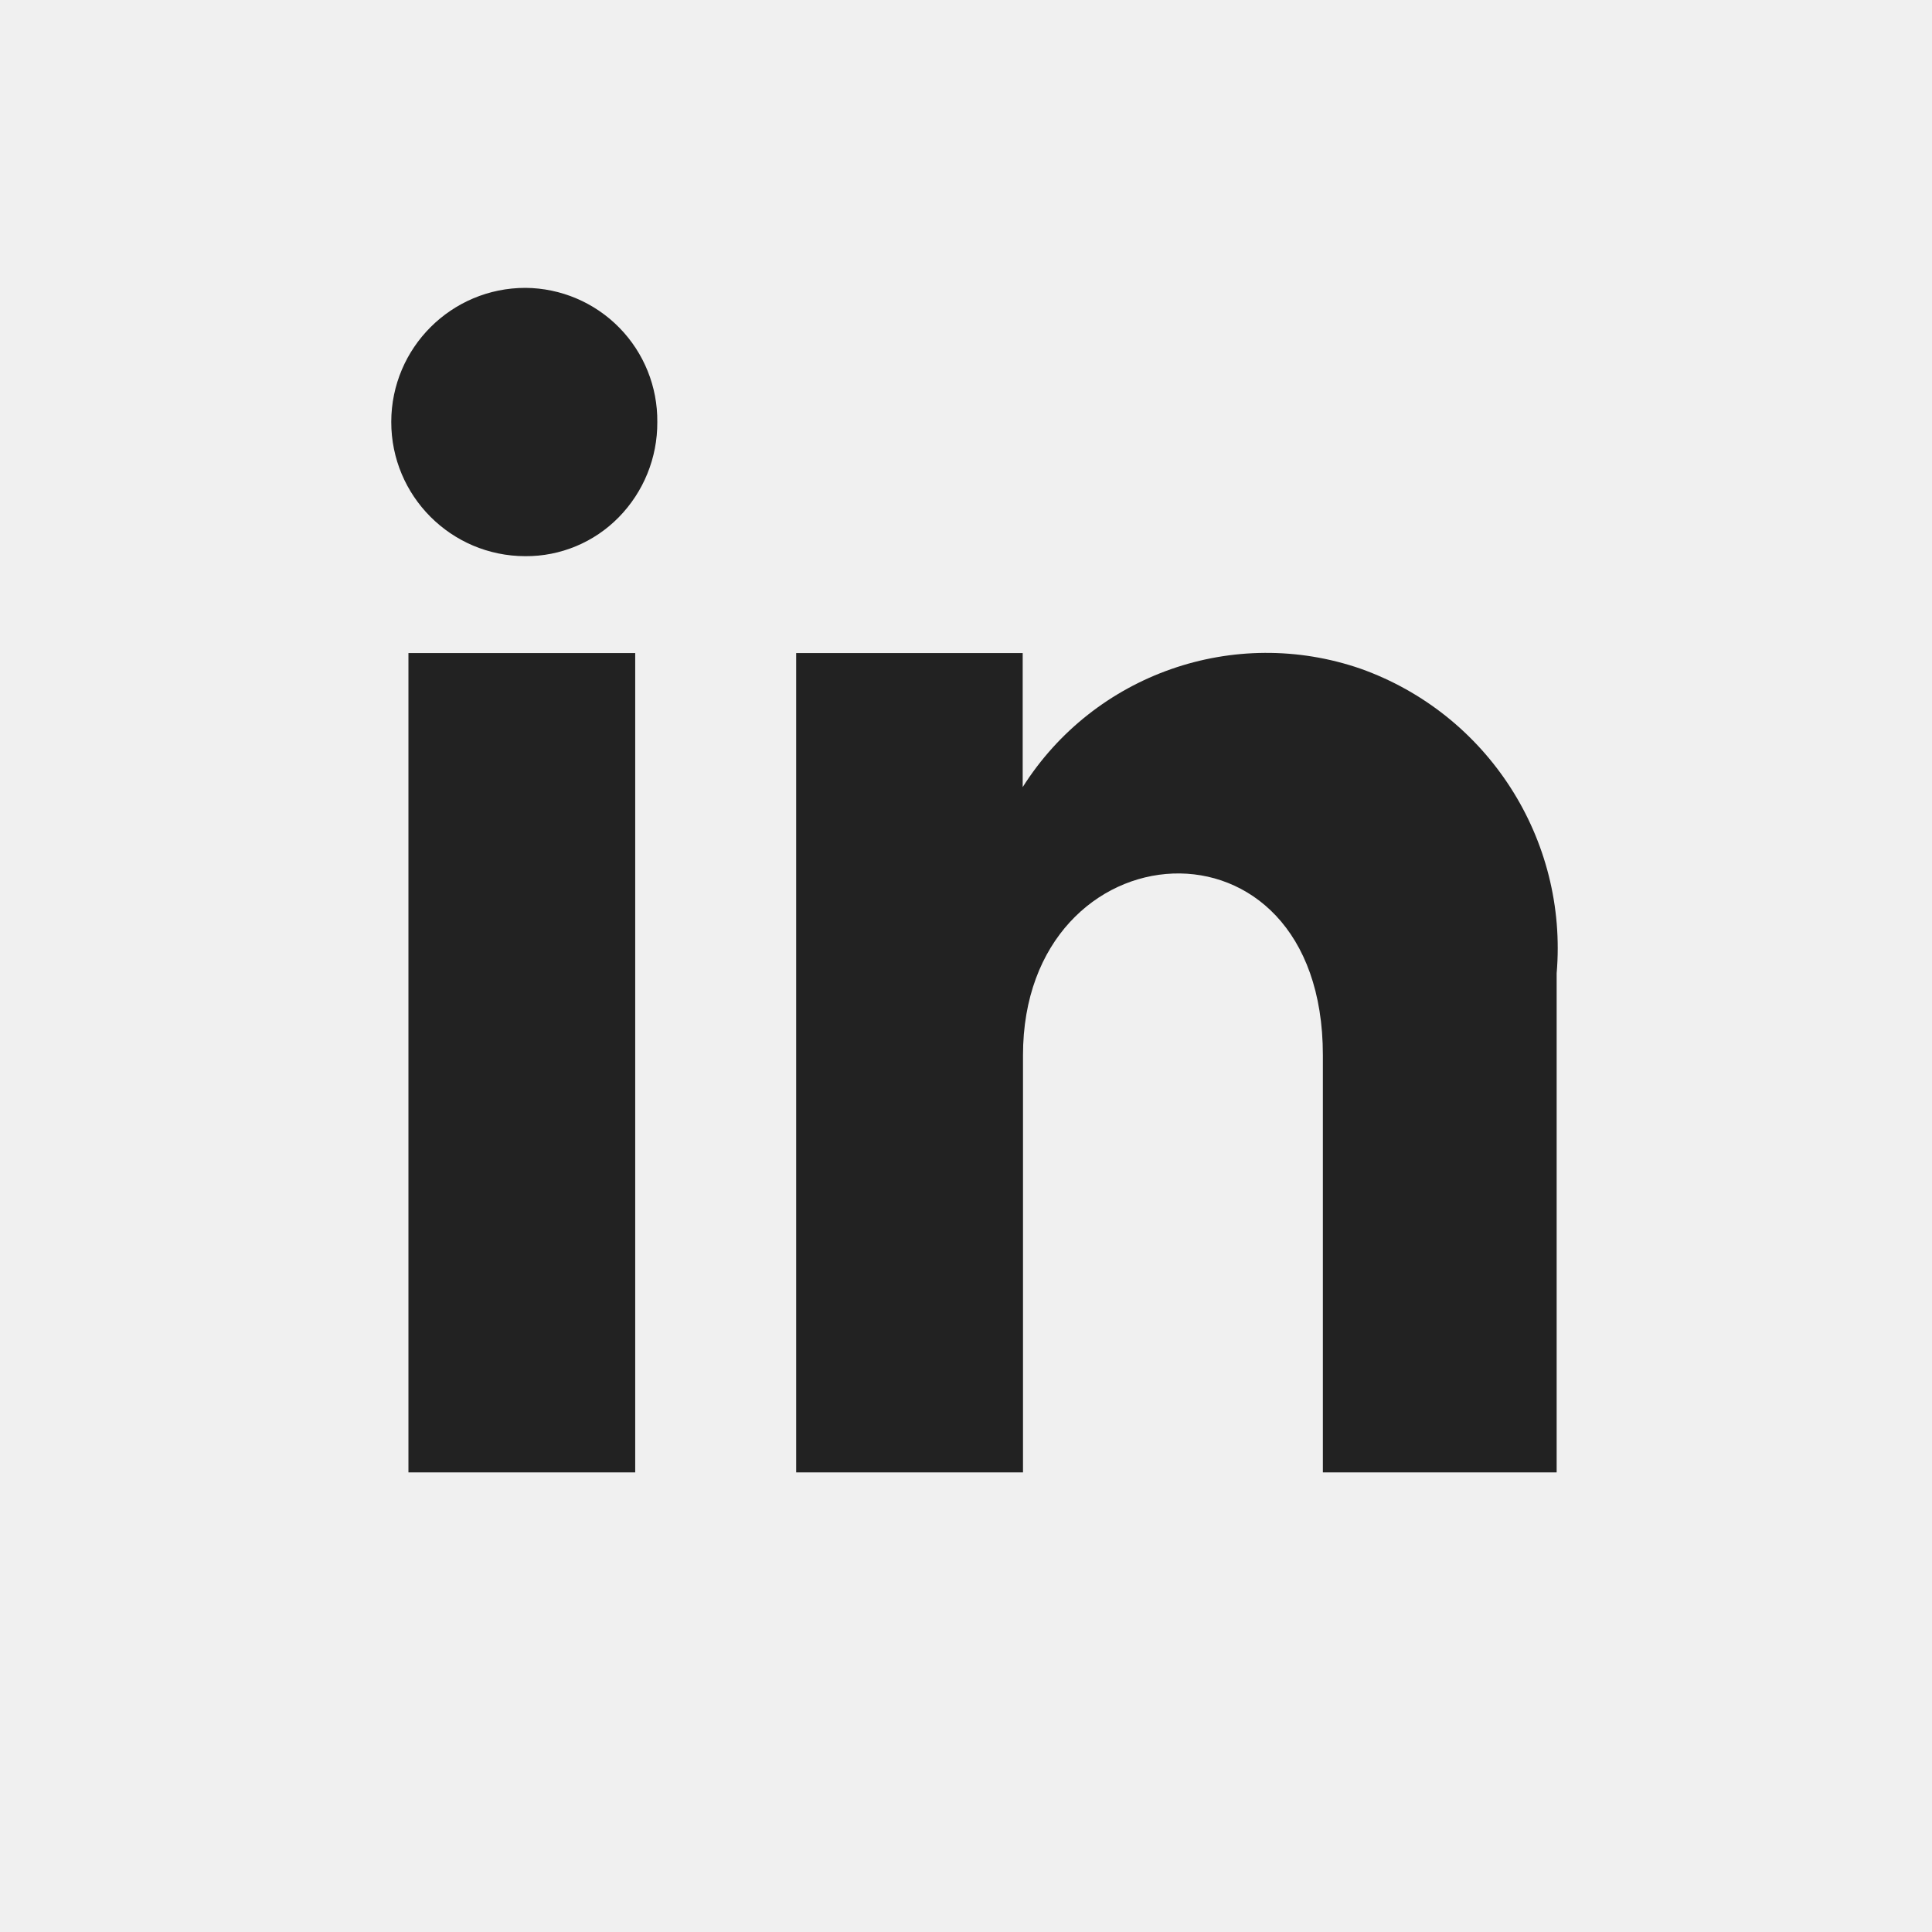
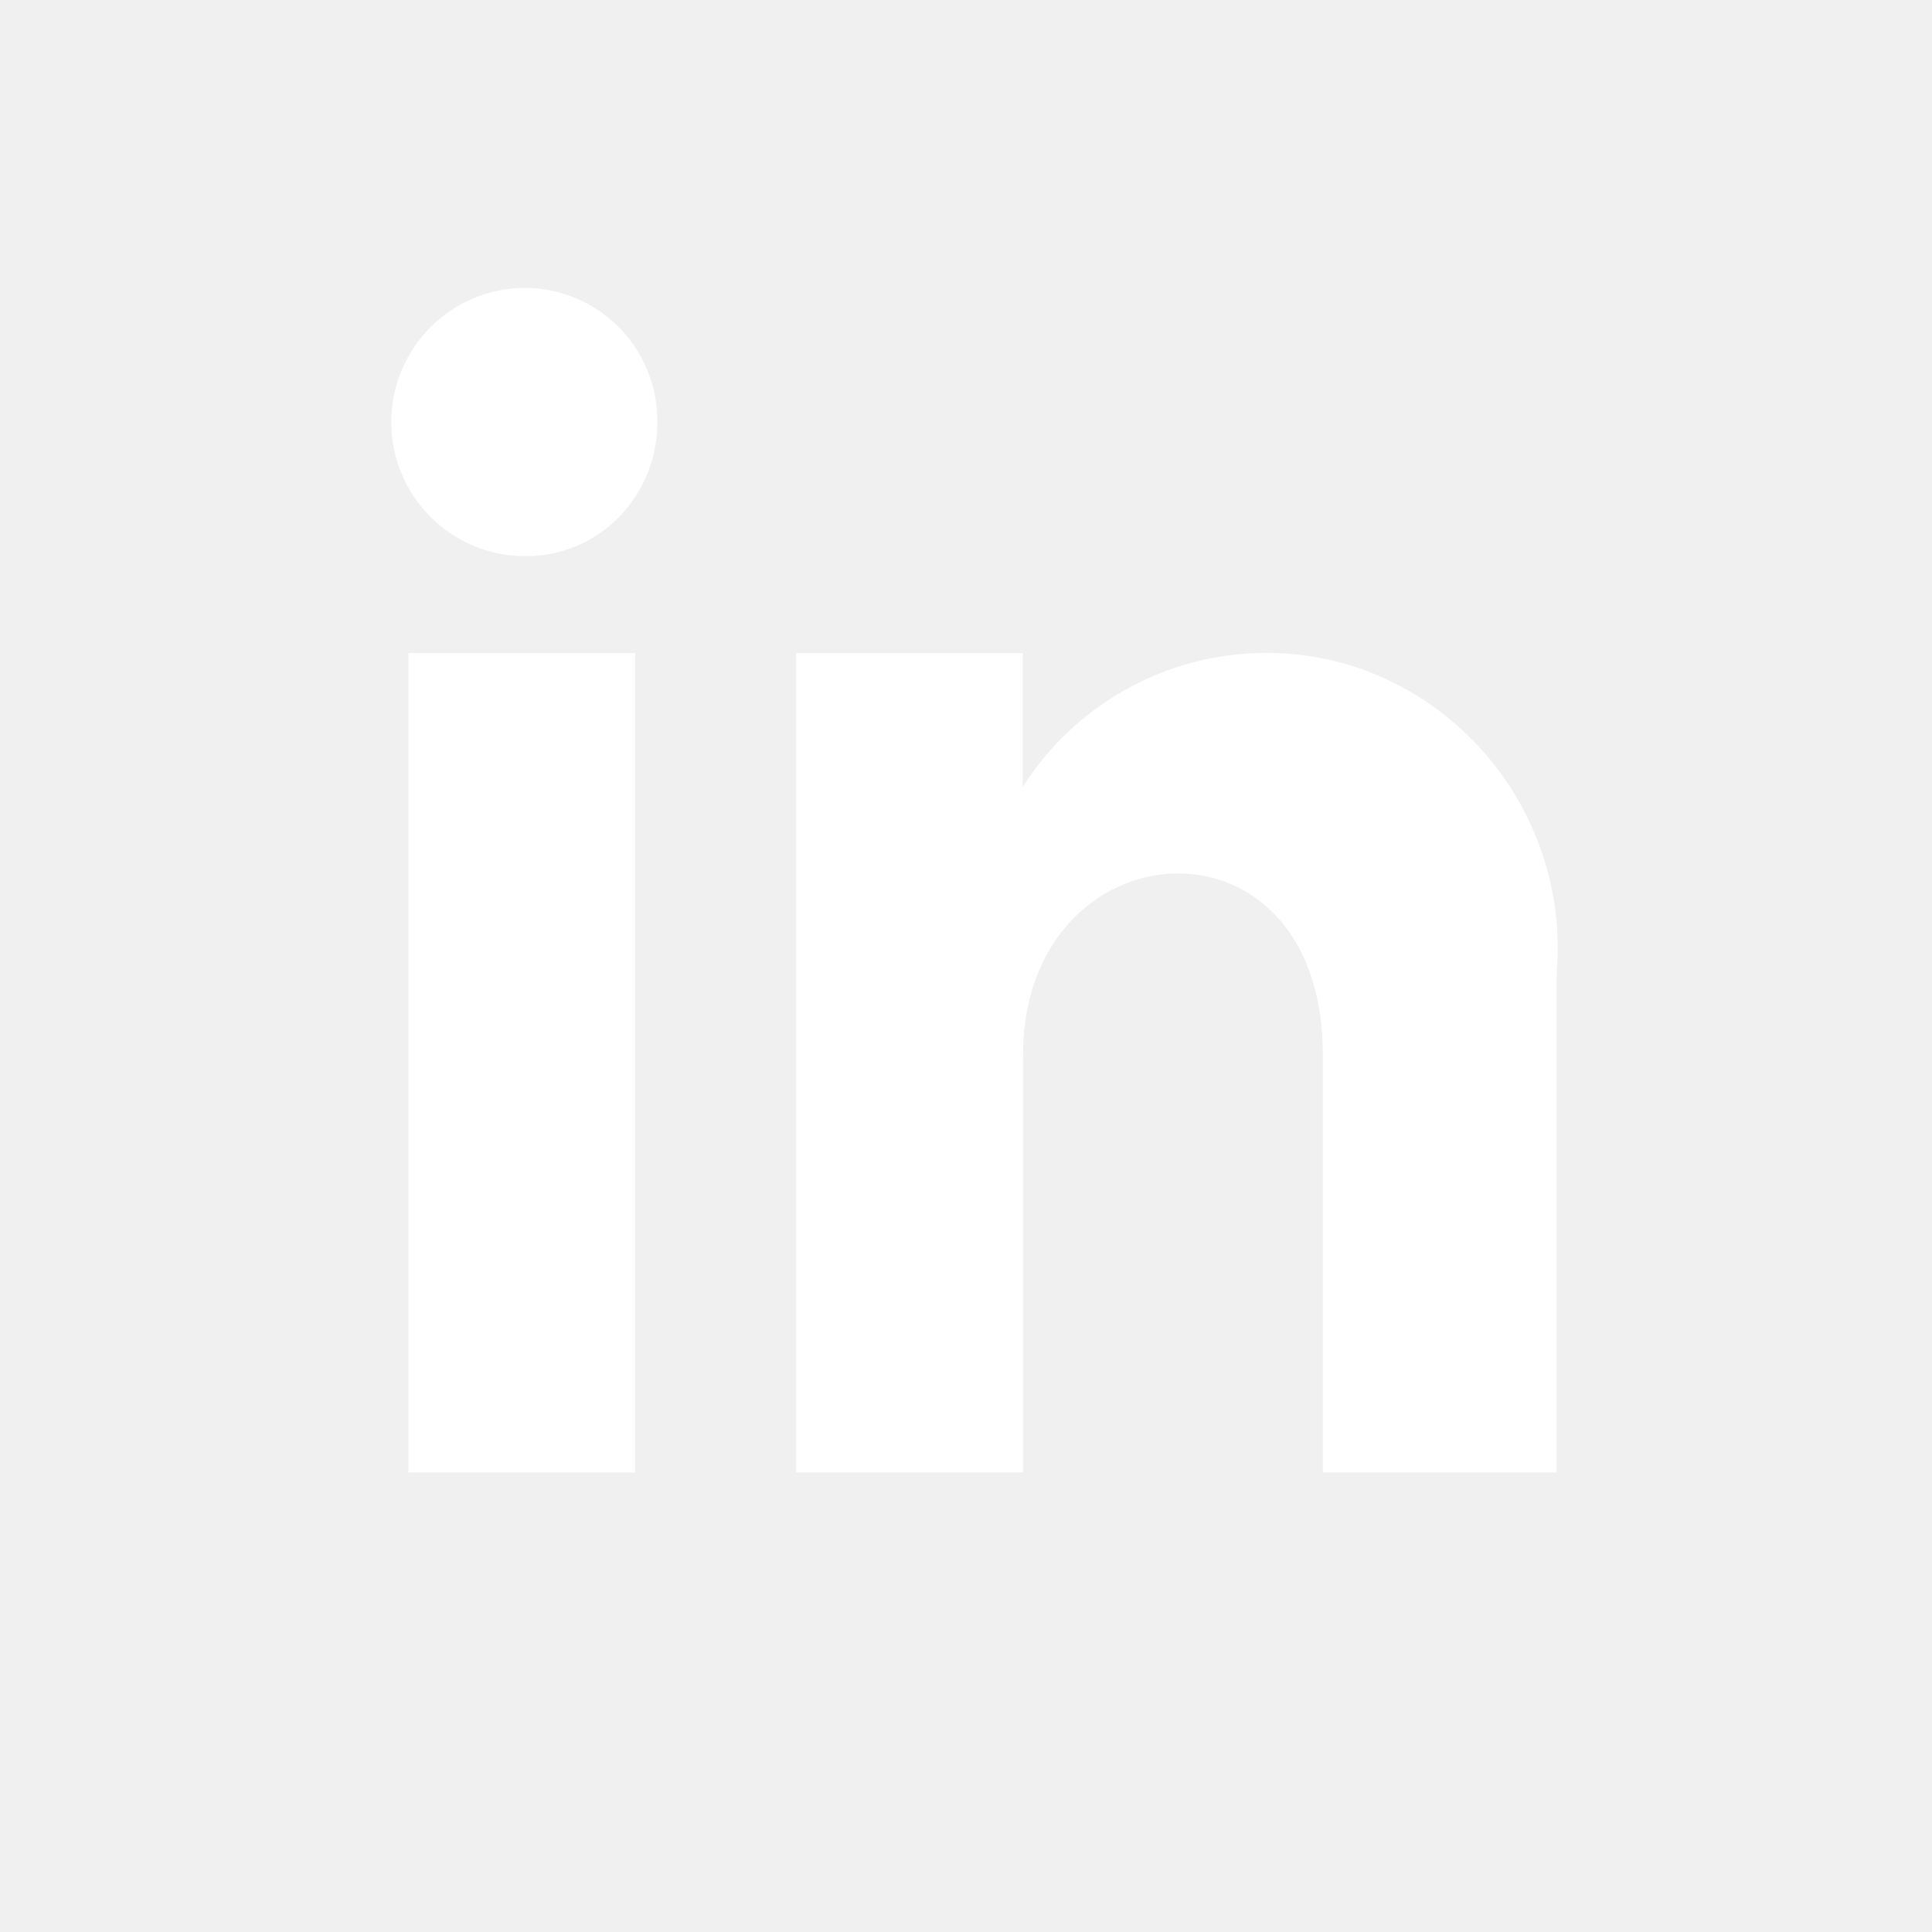
<svg xmlns="http://www.w3.org/2000/svg" id="Layer_1" data-name="Layer 1" viewBox="0 0 32 32">
-   <path d="M6.765,10.817h3.756v13.57H6.765Zm15.774.26a4.778,4.778,0,0,0-5.6,1.96v-2.22H13.187v13.57h3.757V17.478c0-3.825,4.967-4.2,4.967,0v6.909h3.872V16.122A4.913,4.913,0,0,0,22.539,11.077ZM8.705,4.768A2.222,2.222,0,0,0,8.7,9.212a2.146,2.146,0,0,0,1.549-.645,2.232,2.232,0,0,0,.638-1.575A2.2,2.2,0,0,0,8.705,4.768Z" fill="#222" />
+   <path d="M6.765,10.817h3.756v13.57H6.765Zm15.774.26a4.778,4.778,0,0,0-5.6,1.96v-2.22H13.187v13.57h3.757V17.478c0-3.825,4.967-4.2,4.967,0v6.909h3.872V16.122A4.913,4.913,0,0,0,22.539,11.077ZM8.705,4.768A2.222,2.222,0,0,0,8.7,9.212a2.146,2.146,0,0,0,1.549-.645,2.232,2.232,0,0,0,.638-1.575A2.2,2.2,0,0,0,8.705,4.768Z" fill="#FFF" />
</svg>
